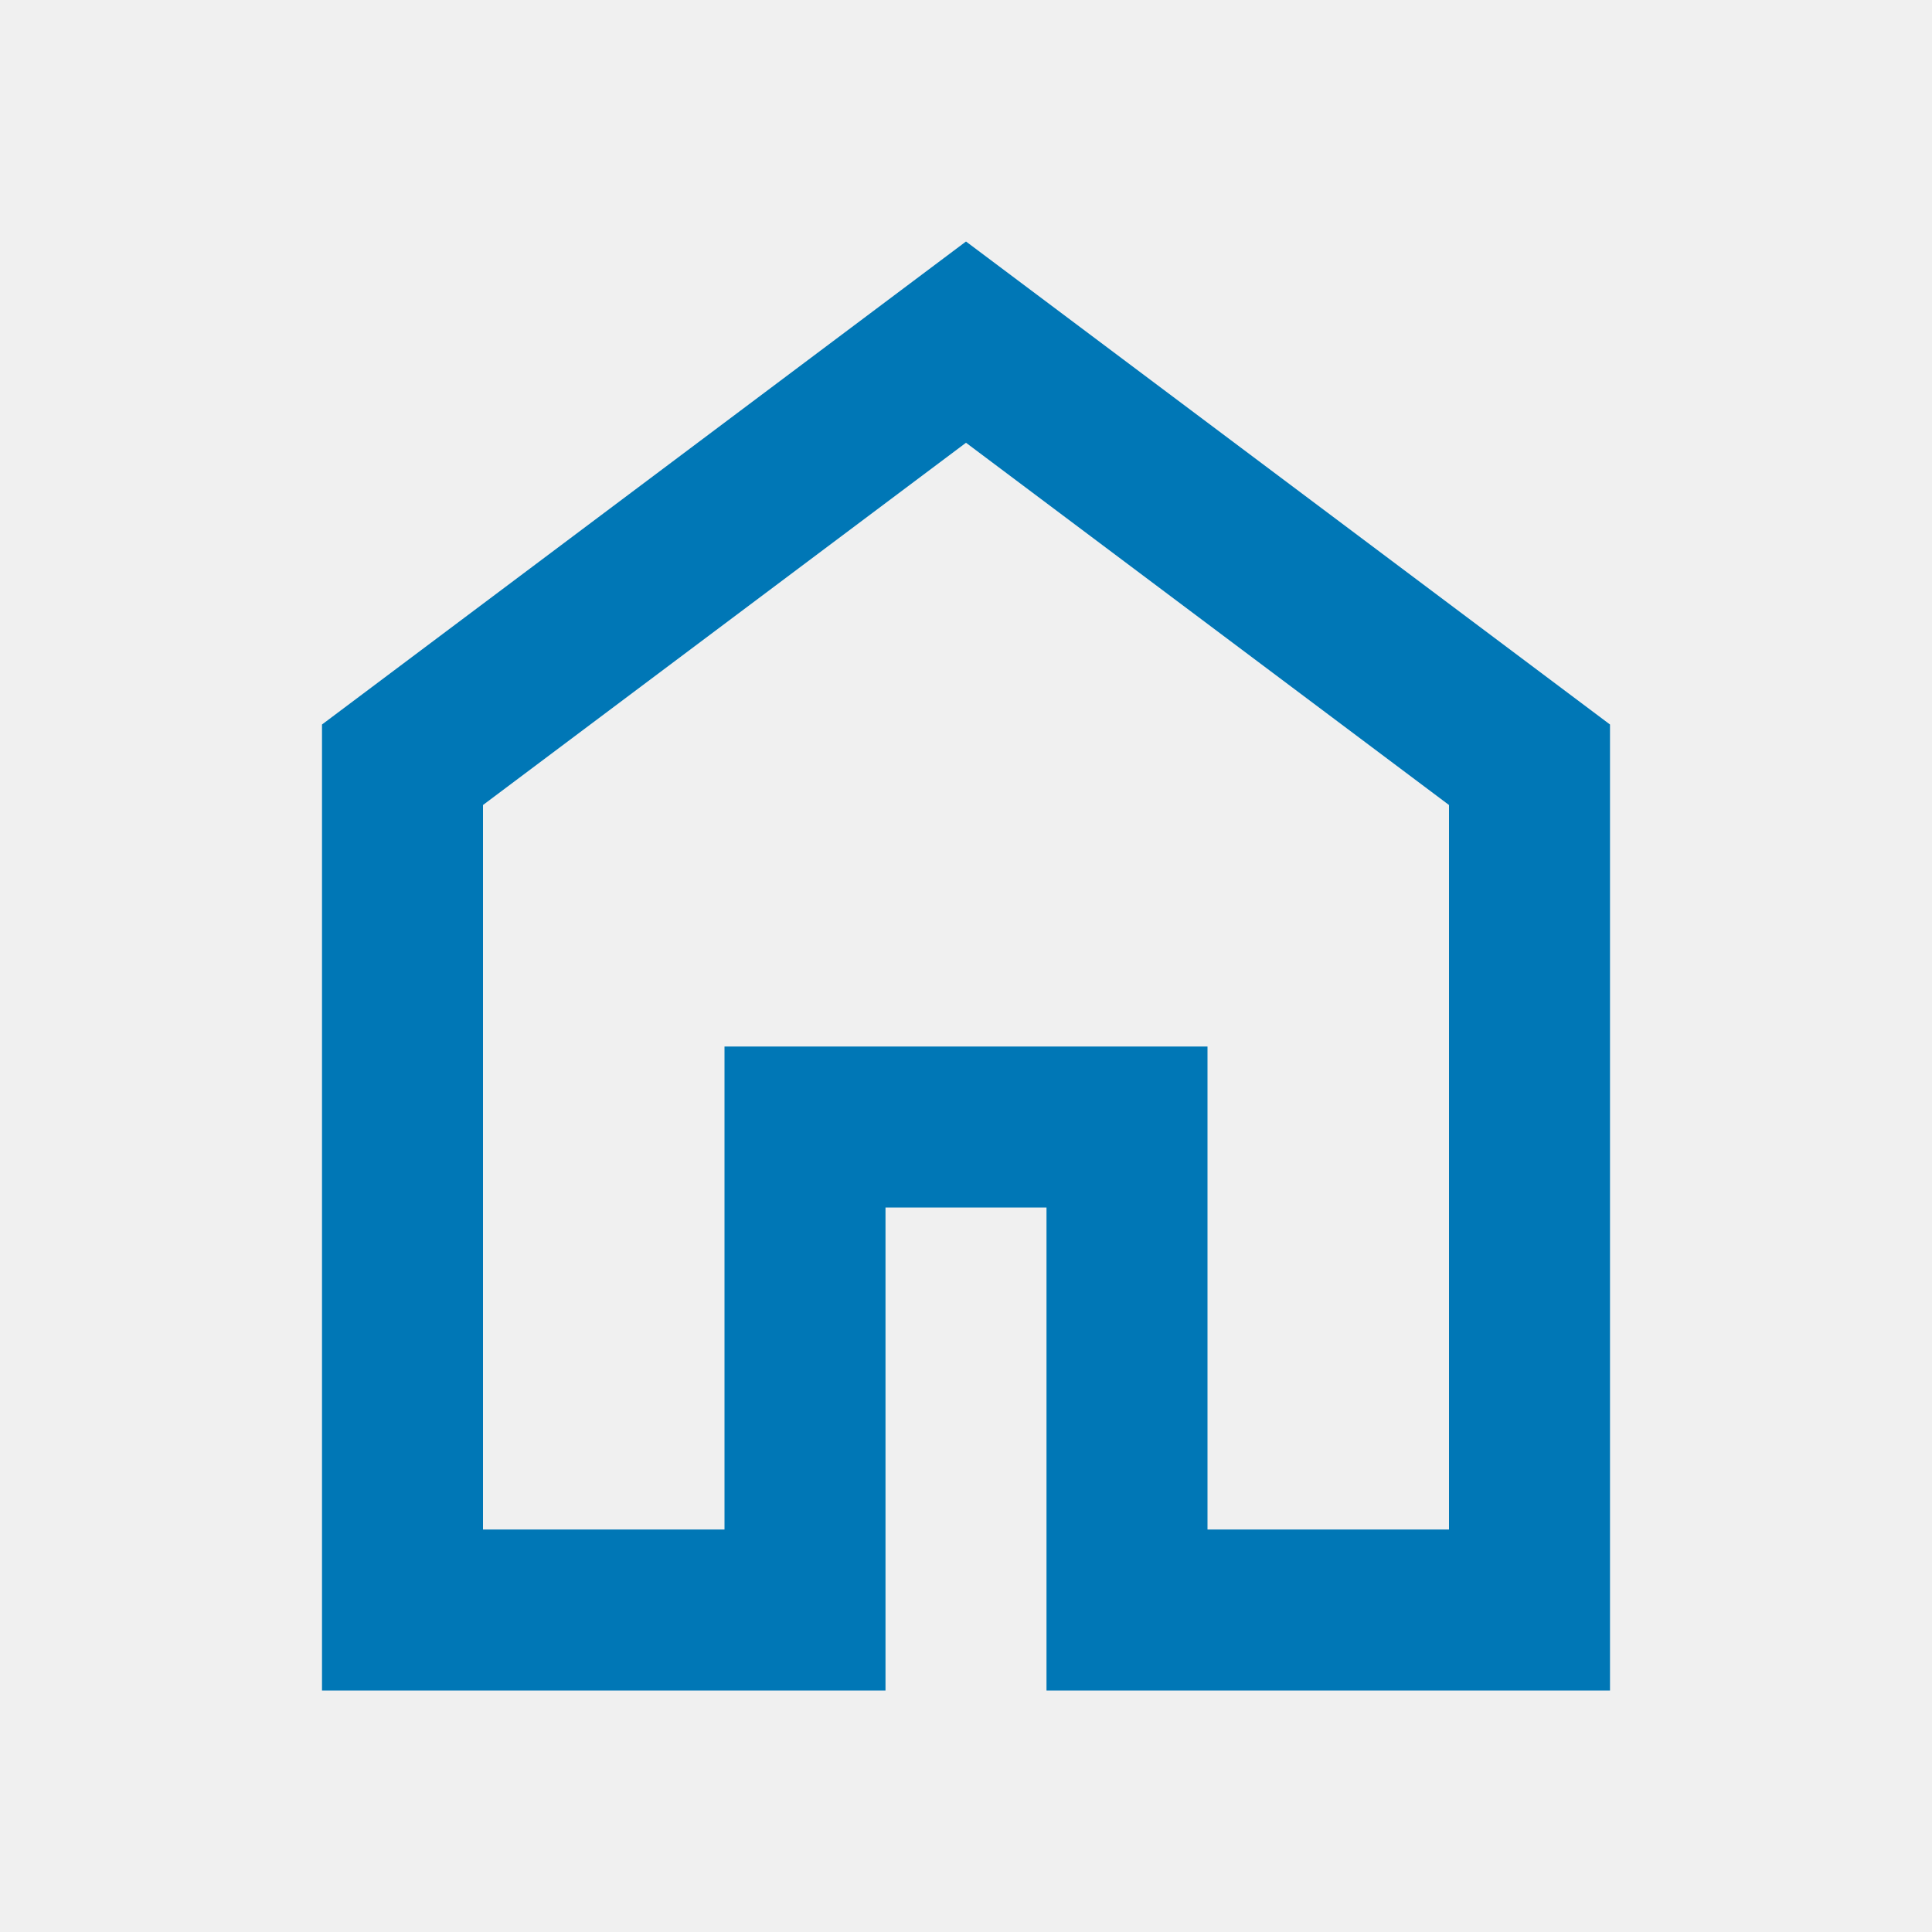
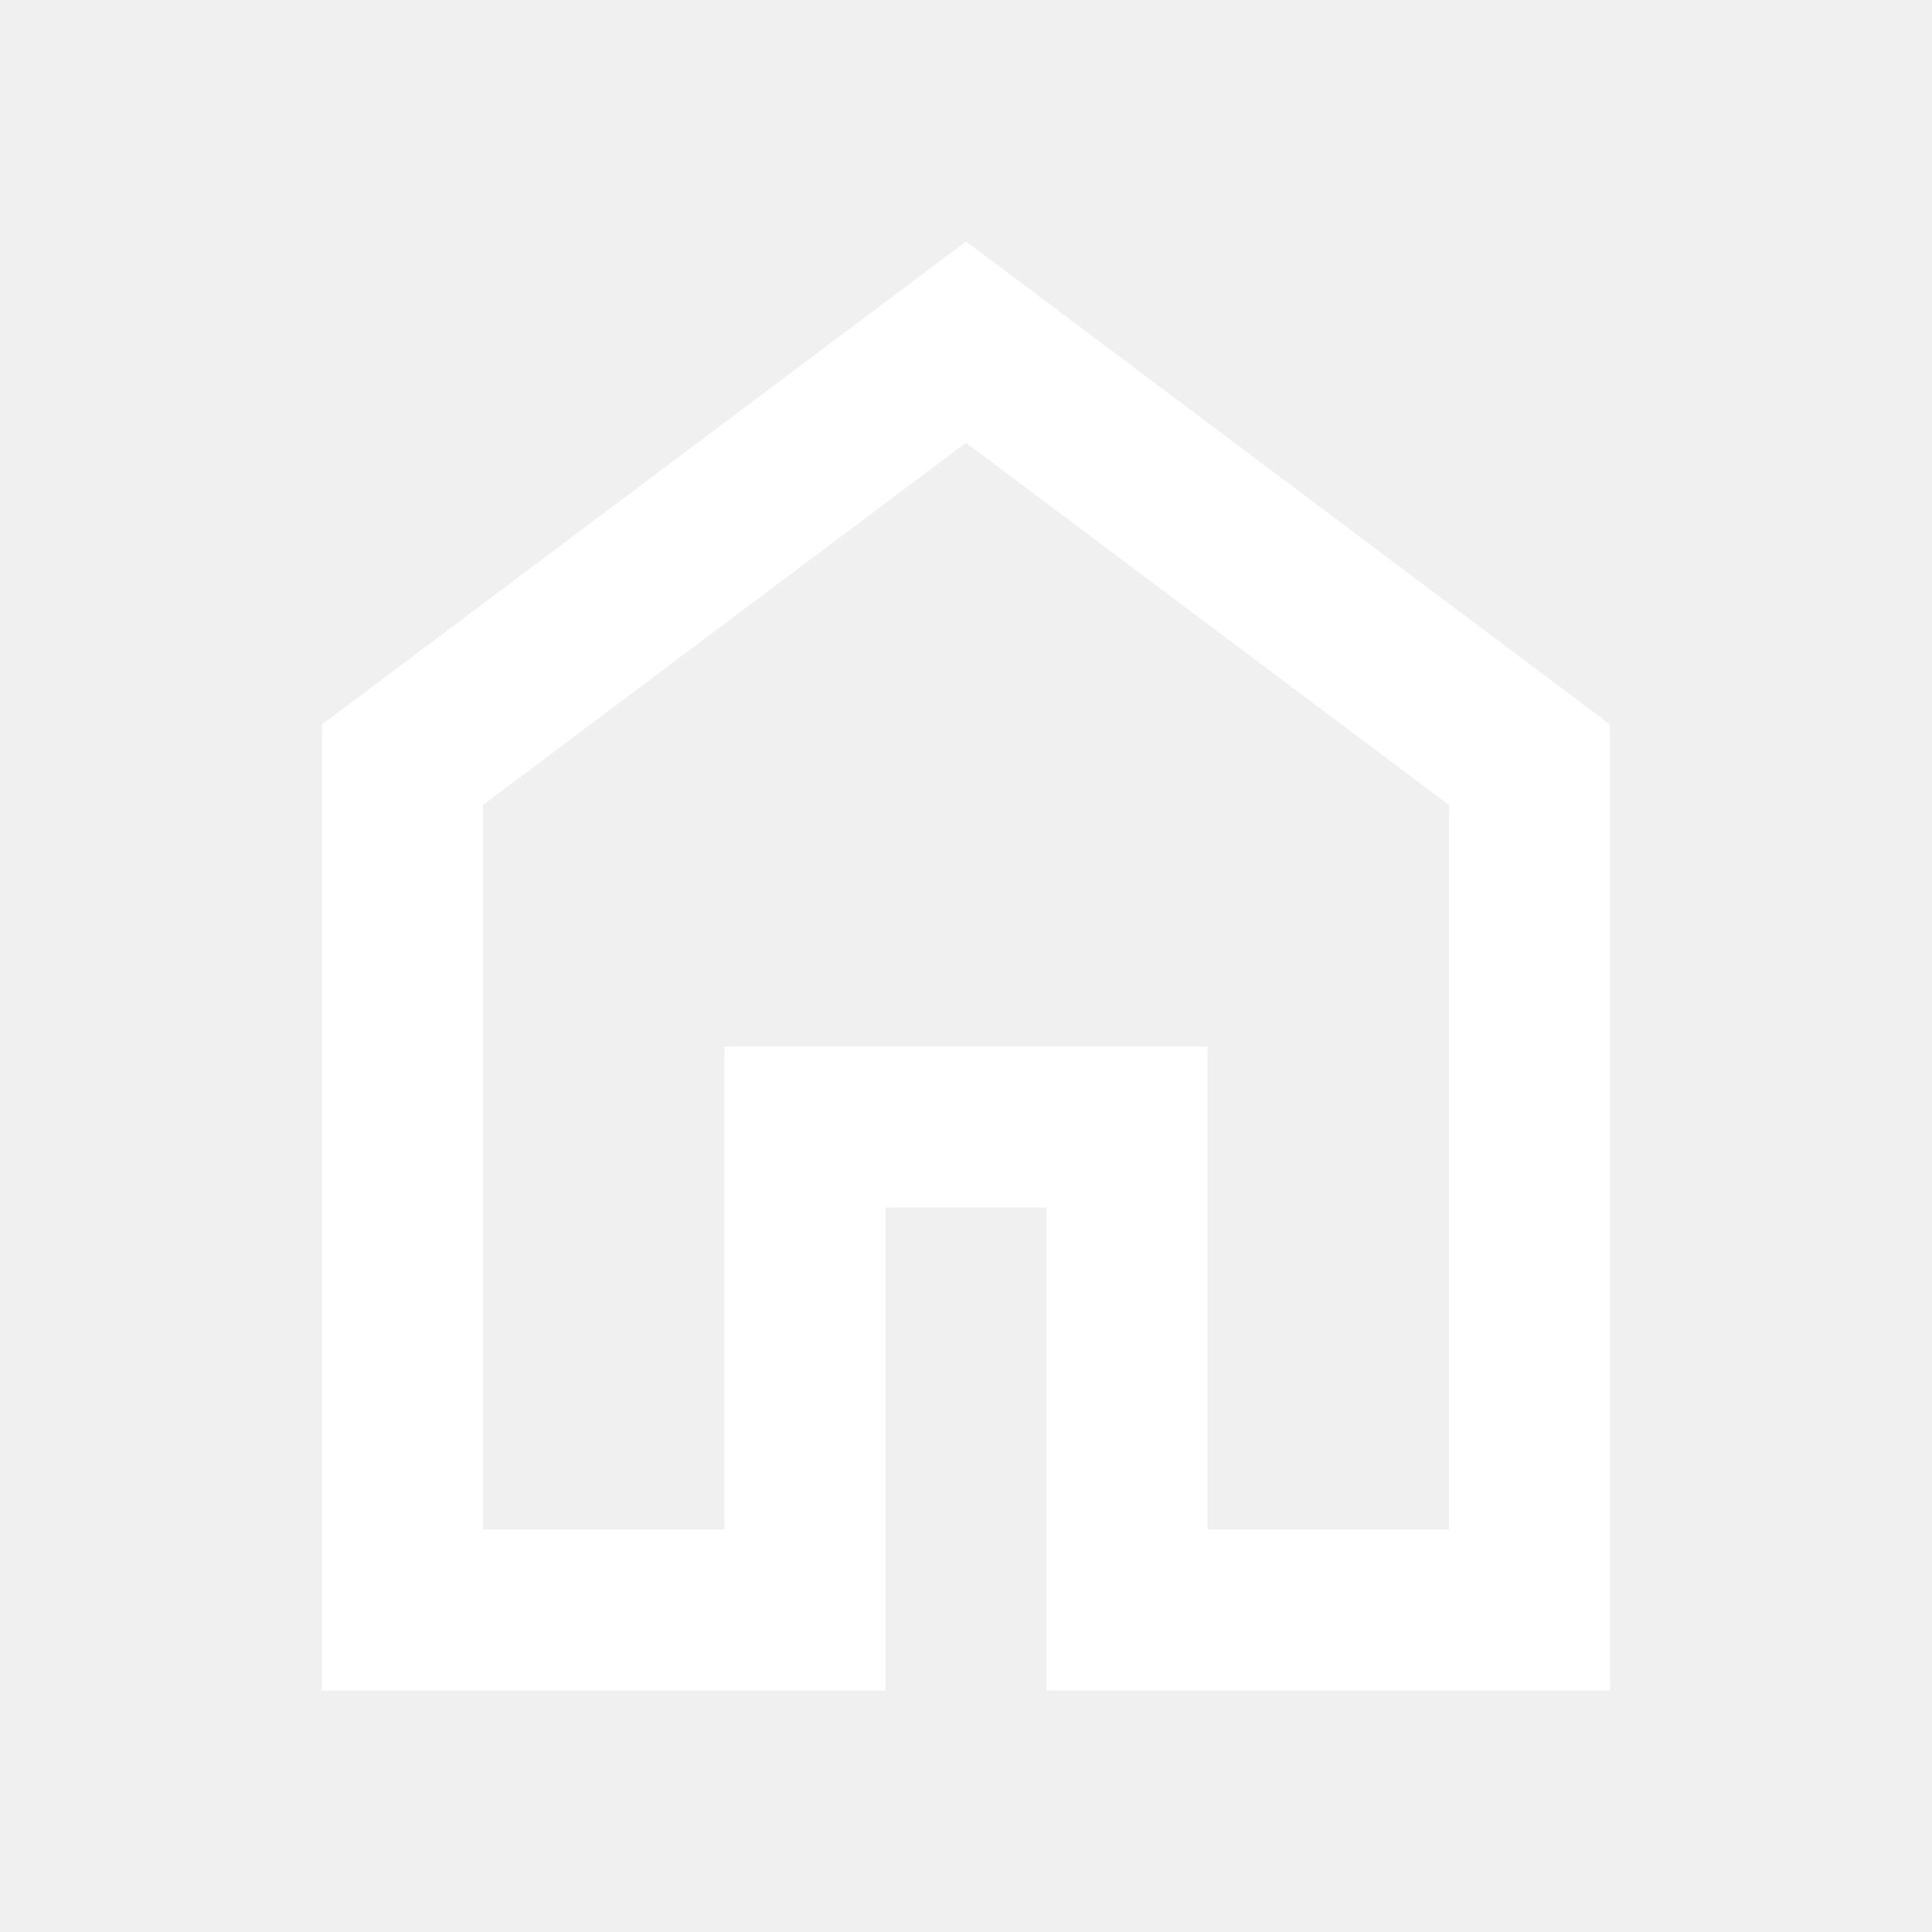
- <svg xmlns="http://www.w3.org/2000/svg" height="24px" viewBox="0 -960 960 960" width="24px" fill="#0077B6">
+ <svg xmlns="http://www.w3.org/2000/svg" height="24px" viewBox="0 -960 960 960" width="24px" fill="#ffffff">
  <path d="M240-200h120v-240h240v240h120v-360L480-740 240-560v360Zm-80 80v-480l320-240 320 240v480H520v-240h-80v240H160Zm320-350Z" />
</svg>
